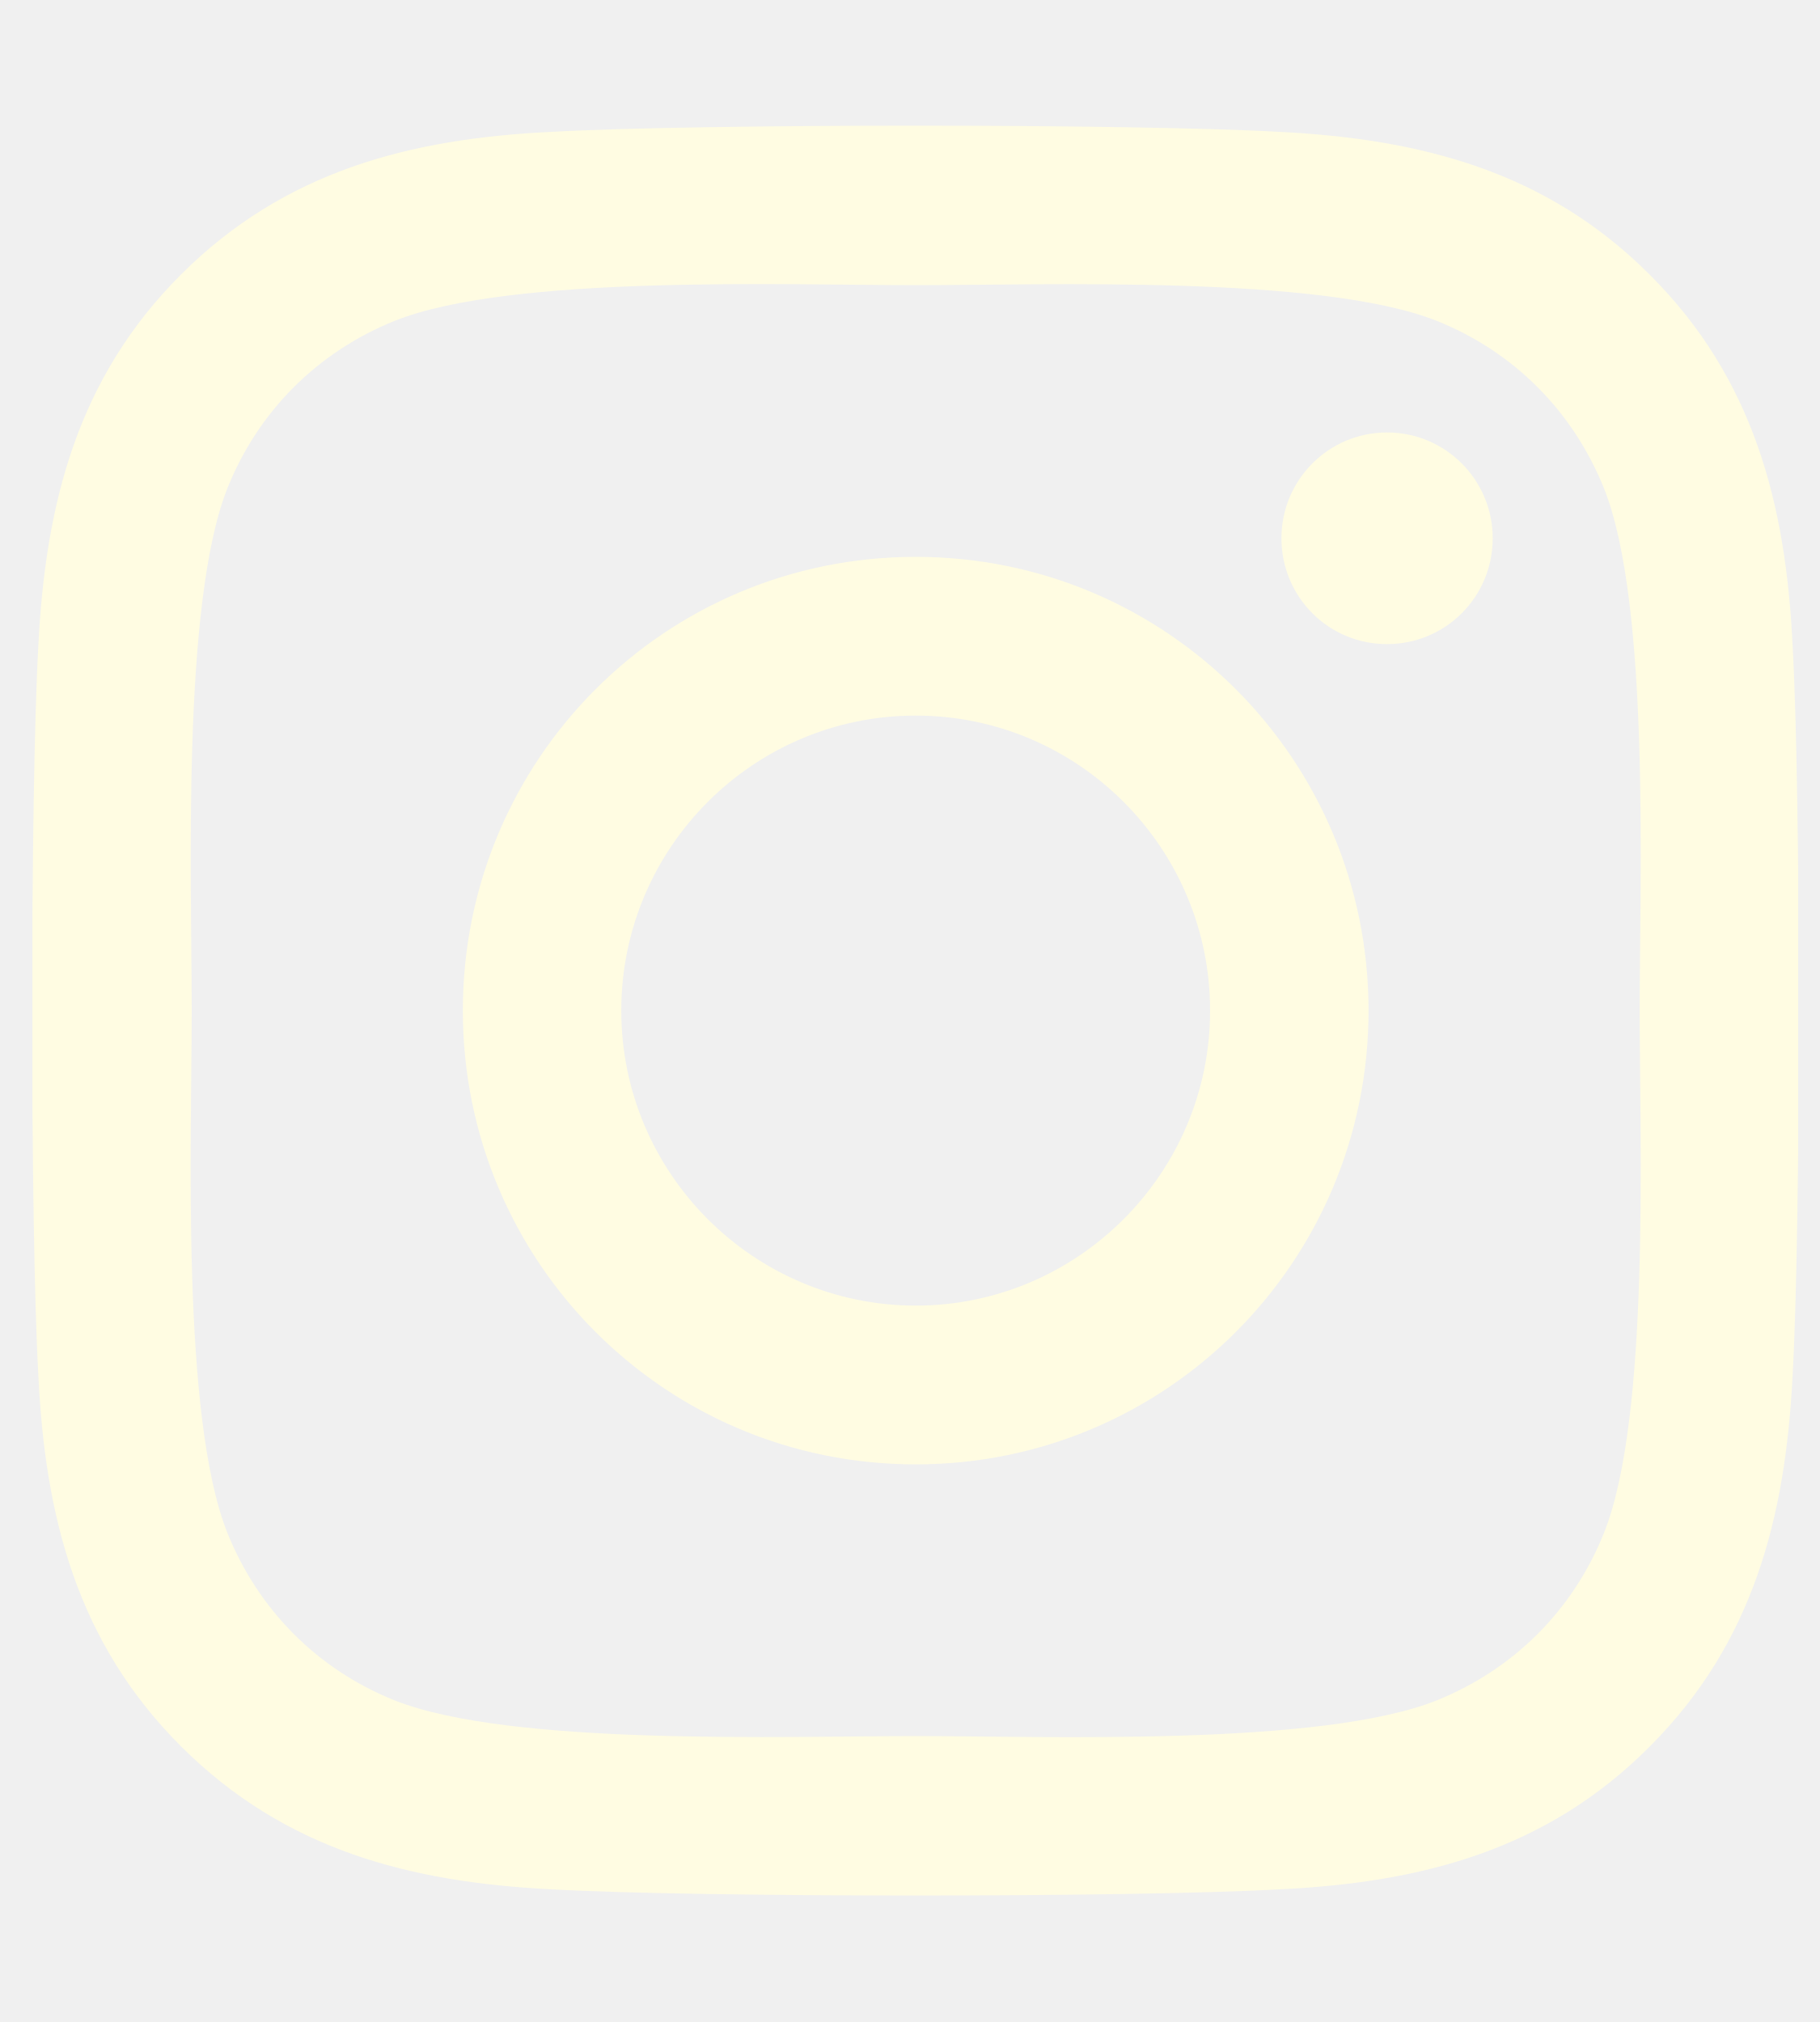
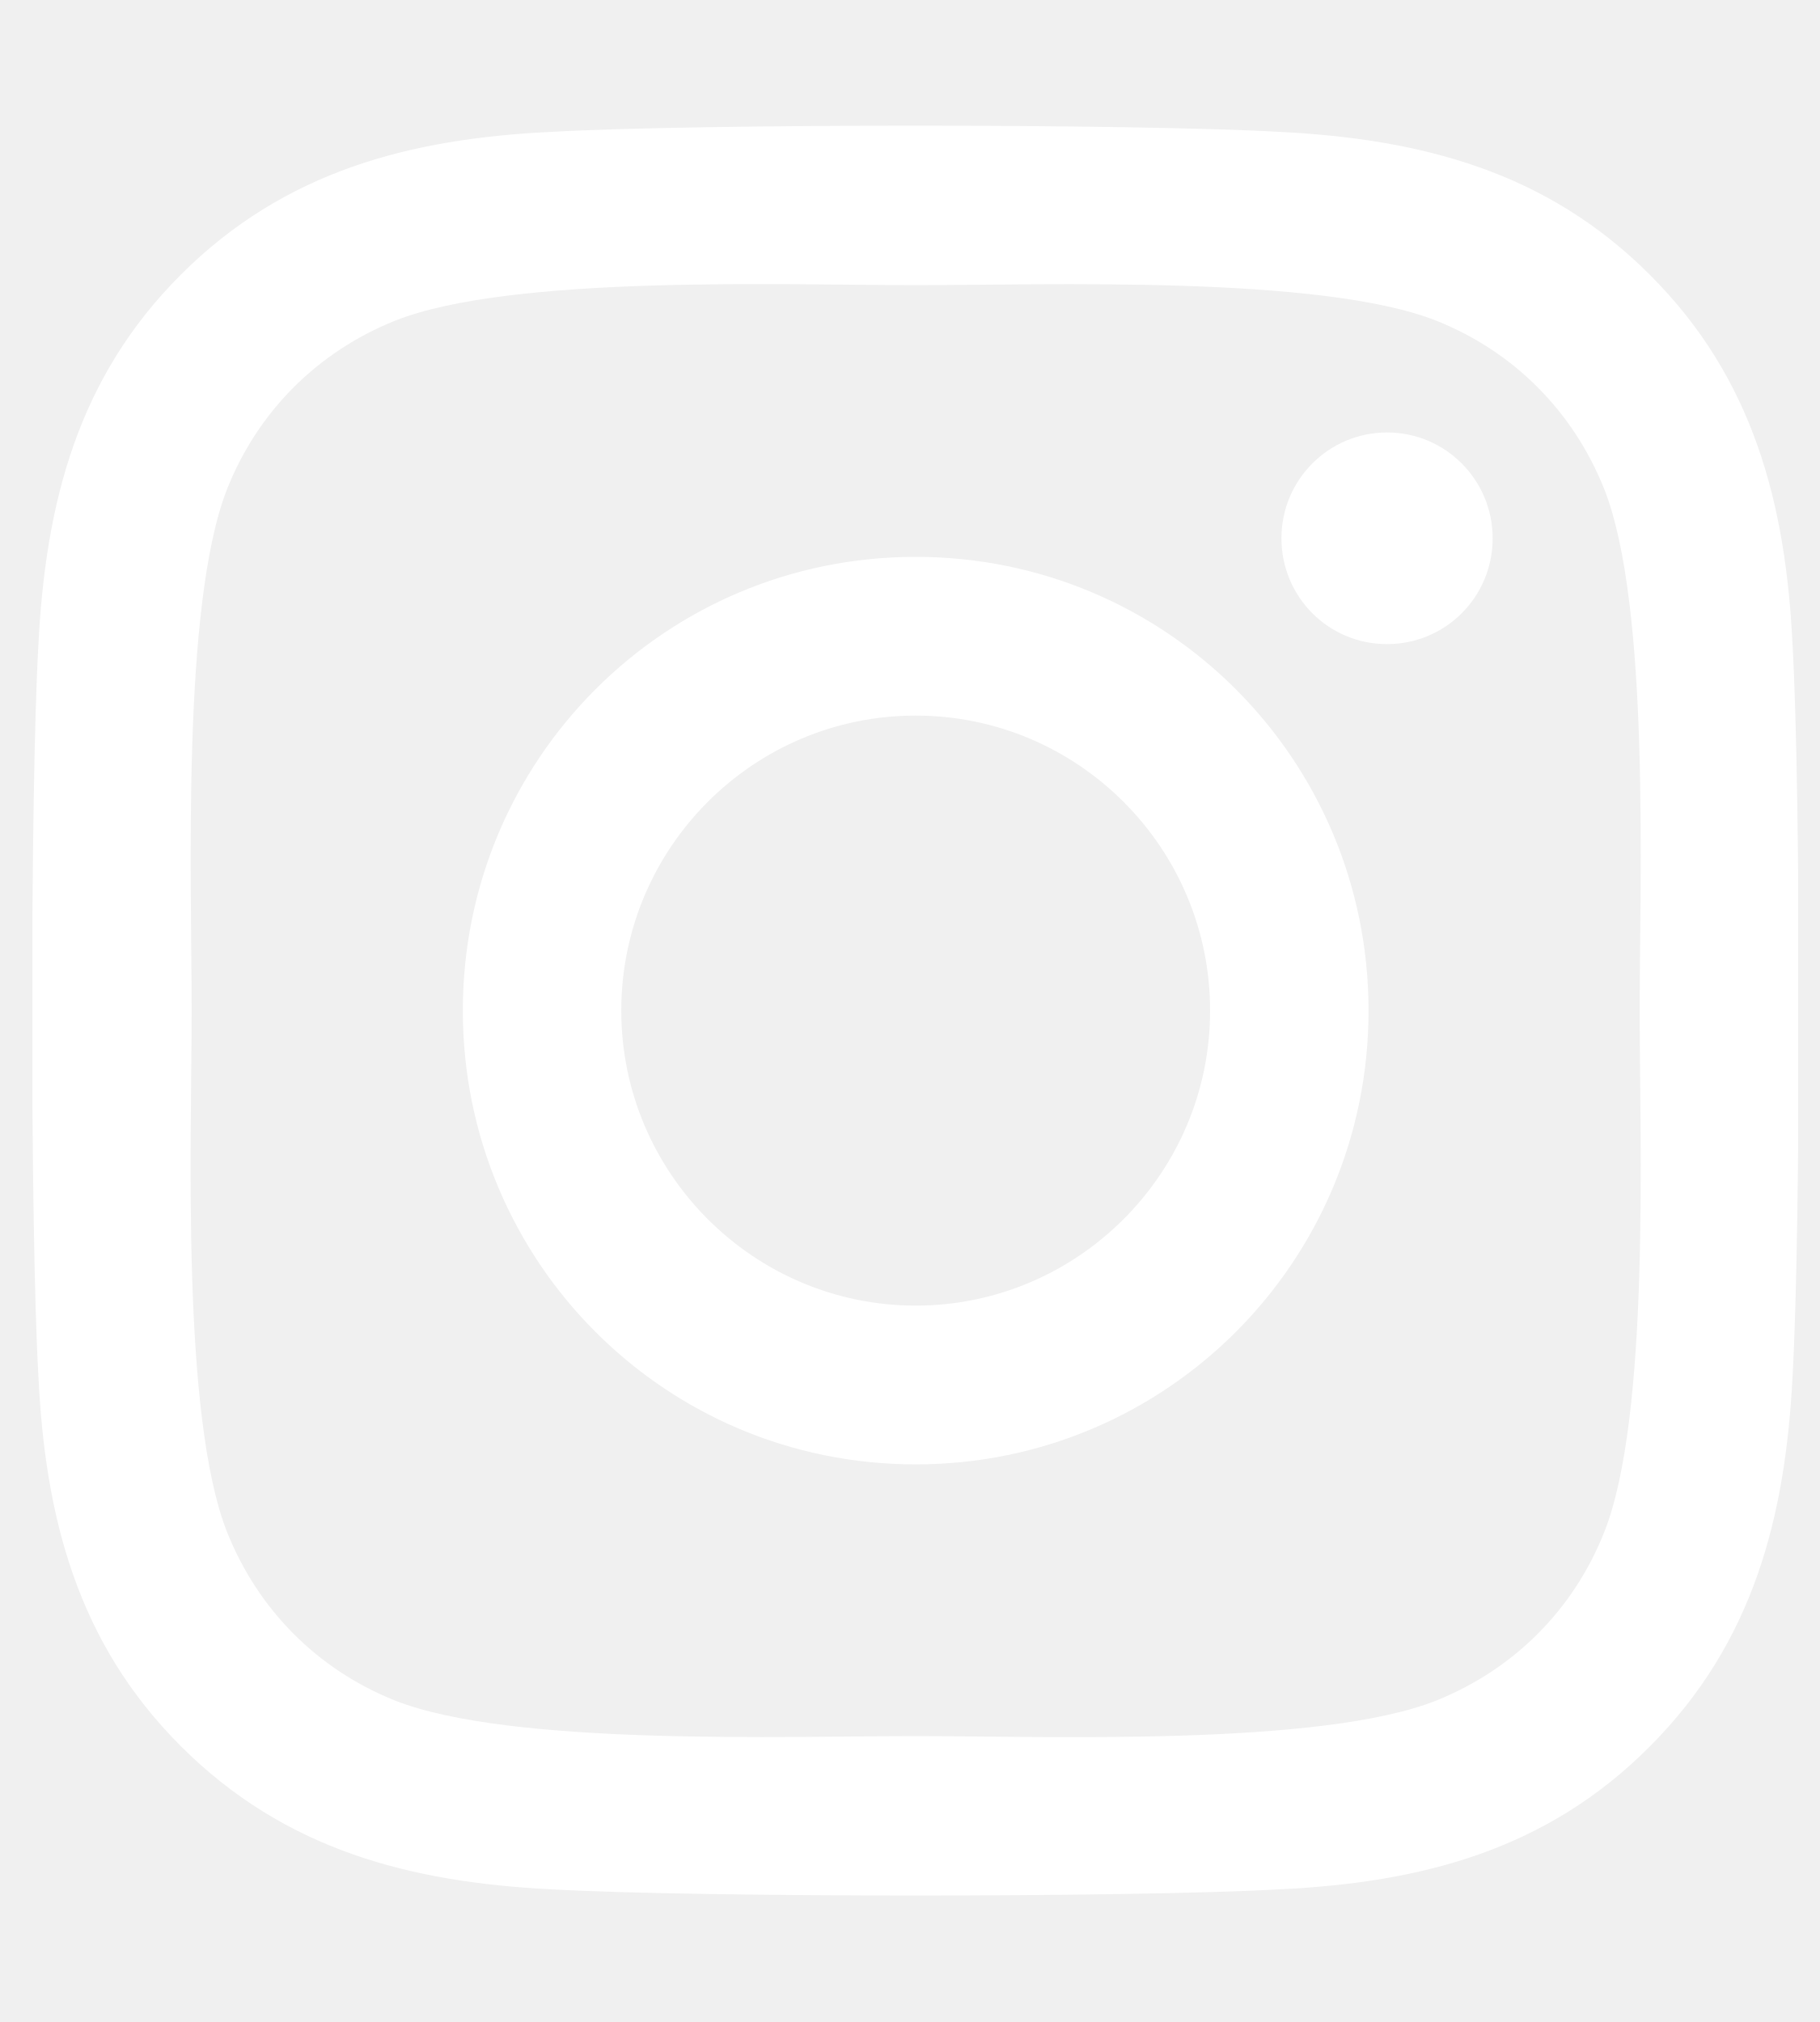
<svg xmlns="http://www.w3.org/2000/svg" width="36" height="40" viewBox="0 0 36 40" fill="none">
-   <g clip-path="url(#clip0_1_30)">
-     <path d="M18.113 11.016C13.154 11.016 9.155 15.023 9.155 19.992C9.155 24.961 13.154 28.969 18.113 28.969C23.071 28.969 27.07 24.961 27.07 19.992C27.07 15.023 23.071 11.016 18.113 11.016ZM18.113 25.828C14.908 25.828 12.289 23.211 12.289 19.992C12.289 16.773 14.901 14.156 18.113 14.156C21.324 14.156 23.936 16.773 23.936 19.992C23.936 23.211 21.317 25.828 18.113 25.828ZM29.526 10.648C29.526 11.812 28.59 12.742 27.436 12.742C26.275 12.742 25.347 11.805 25.347 10.648C25.347 9.492 26.282 8.555 27.436 8.555C28.59 8.555 29.526 9.492 29.526 10.648ZM35.458 12.773C35.326 9.969 34.686 7.484 32.636 5.438C30.594 3.391 28.114 2.75 25.316 2.609C22.431 2.445 13.786 2.445 10.901 2.609C8.11 2.742 5.631 3.383 3.581 5.43C1.531 7.477 0.899 9.961 0.759 12.766C0.595 15.656 0.595 24.32 0.759 27.211C0.891 30.016 1.531 32.5 3.581 34.547C5.631 36.594 8.103 37.234 10.901 37.375C13.786 37.539 22.431 37.539 25.316 37.375C28.114 37.242 30.594 36.602 32.636 34.547C34.679 32.5 35.318 30.016 35.458 27.211C35.622 24.32 35.622 15.664 35.458 12.773ZM31.732 30.312C31.124 31.844 29.947 33.023 28.411 33.641C26.111 34.555 20.654 34.344 18.113 34.344C15.571 34.344 10.106 34.547 7.814 33.641C6.286 33.031 5.109 31.852 4.493 30.312C3.581 28.008 3.792 22.539 3.792 19.992C3.792 17.445 3.589 11.969 4.493 9.672C5.101 8.141 6.278 6.961 7.814 6.344C10.114 5.43 15.571 5.641 18.113 5.641C20.654 5.641 26.119 5.438 28.411 6.344C29.939 6.953 31.116 8.133 31.732 9.672C32.644 11.977 32.433 17.445 32.433 19.992C32.433 22.539 32.644 28.016 31.732 30.312Z" fill="#FFFCE2" />
+   <g clip-path="url(#clip0_678_122)">
+     <path d="M18.112 11.016C13.154 11.016 9.155 15.023 9.155 19.992C9.155 24.961 13.154 28.969 18.112 28.969C23.07 28.969 27.07 24.961 27.07 19.992C27.07 15.023 23.07 11.016 18.112 11.016ZM18.112 25.828C14.908 25.828 12.289 23.211 12.289 19.992C12.289 16.773 14.9 14.156 18.112 14.156C21.324 14.156 23.936 16.773 23.936 19.992C23.936 23.211 21.316 25.828 18.112 25.828ZM29.525 10.648C29.525 11.812 28.59 12.742 27.436 12.742C26.274 12.742 25.347 11.805 25.347 10.648C25.347 9.492 26.282 8.555 27.436 8.555C28.59 8.555 29.525 9.492 29.525 10.648ZM35.458 12.773C35.325 9.969 34.686 7.484 32.636 5.438C30.593 3.391 28.114 2.75 25.315 2.609C22.431 2.445 13.785 2.445 10.901 2.609C8.11 2.742 5.631 3.383 3.581 5.43C1.53 7.477 0.899 9.961 0.759 12.766C0.595 15.656 0.595 24.32 0.759 27.211C0.891 30.016 1.53 32.5 3.581 34.547C5.631 36.594 8.102 37.234 10.901 37.375C13.785 37.539 22.431 37.539 25.315 37.375C28.114 37.242 30.593 36.602 32.636 34.547C34.678 32.5 35.318 30.016 35.458 27.211C35.621 24.32 35.621 15.664 35.458 12.773ZM31.731 30.312C31.123 31.844 29.946 33.023 28.41 33.641C26.111 34.555 20.654 34.344 18.112 34.344C15.571 34.344 10.106 34.547 7.814 33.641C6.286 33.031 5.109 31.852 4.493 30.312C3.581 28.008 3.791 22.539 3.791 19.992C3.791 17.445 3.588 11.969 4.493 9.672C5.101 8.141 6.278 6.961 7.814 6.344C10.114 5.43 15.571 5.641 18.112 5.641C20.654 5.641 26.118 5.438 28.41 6.344C29.938 6.953 31.116 8.133 31.731 9.672C32.644 11.977 32.433 17.445 32.433 19.992C32.433 22.539 32.644 28.016 31.731 30.312Z" fill="white" />
  </g>
  <defs>
-     <clipPath id="clip0_1_30">
-       <rect width="34.925" height="40" fill="white" transform="translate(0.641846)" />
+     <clipPath id="clip0_678_122">
+       <rect width="34.925" height="40" fill="white" transform="translate(0.641602)" />
    </clipPath>
  </defs>
</svg>
